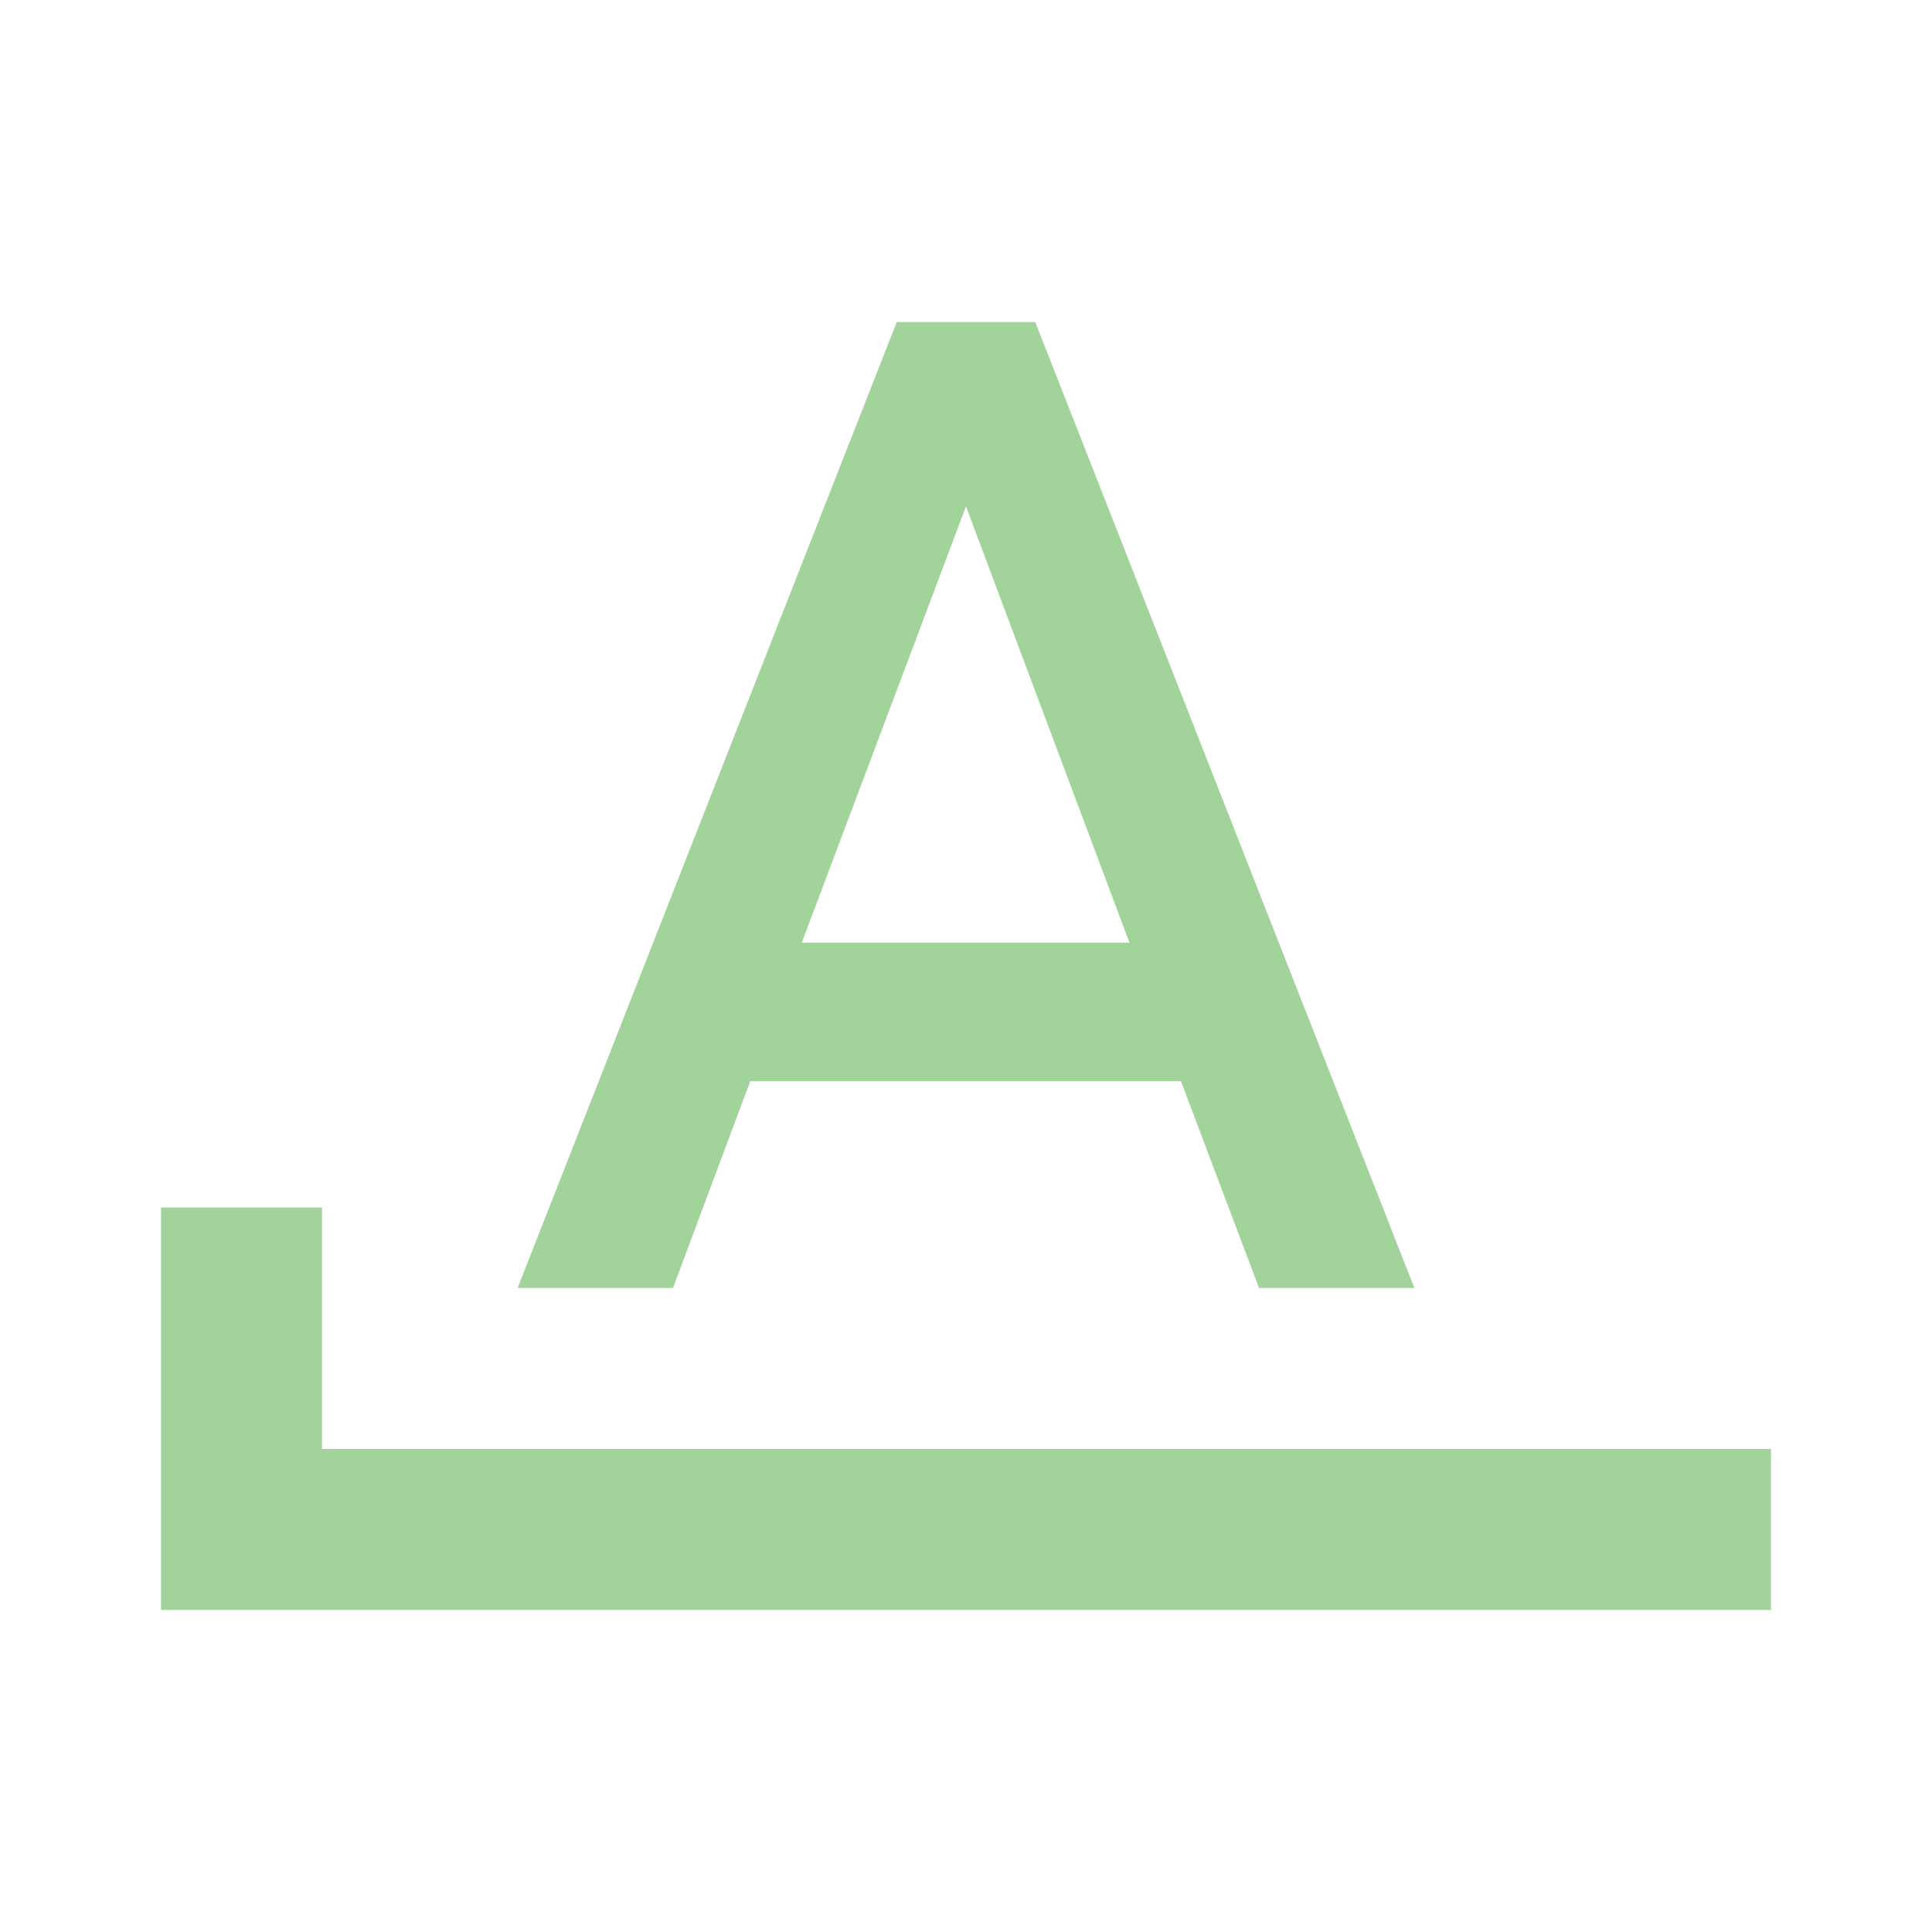
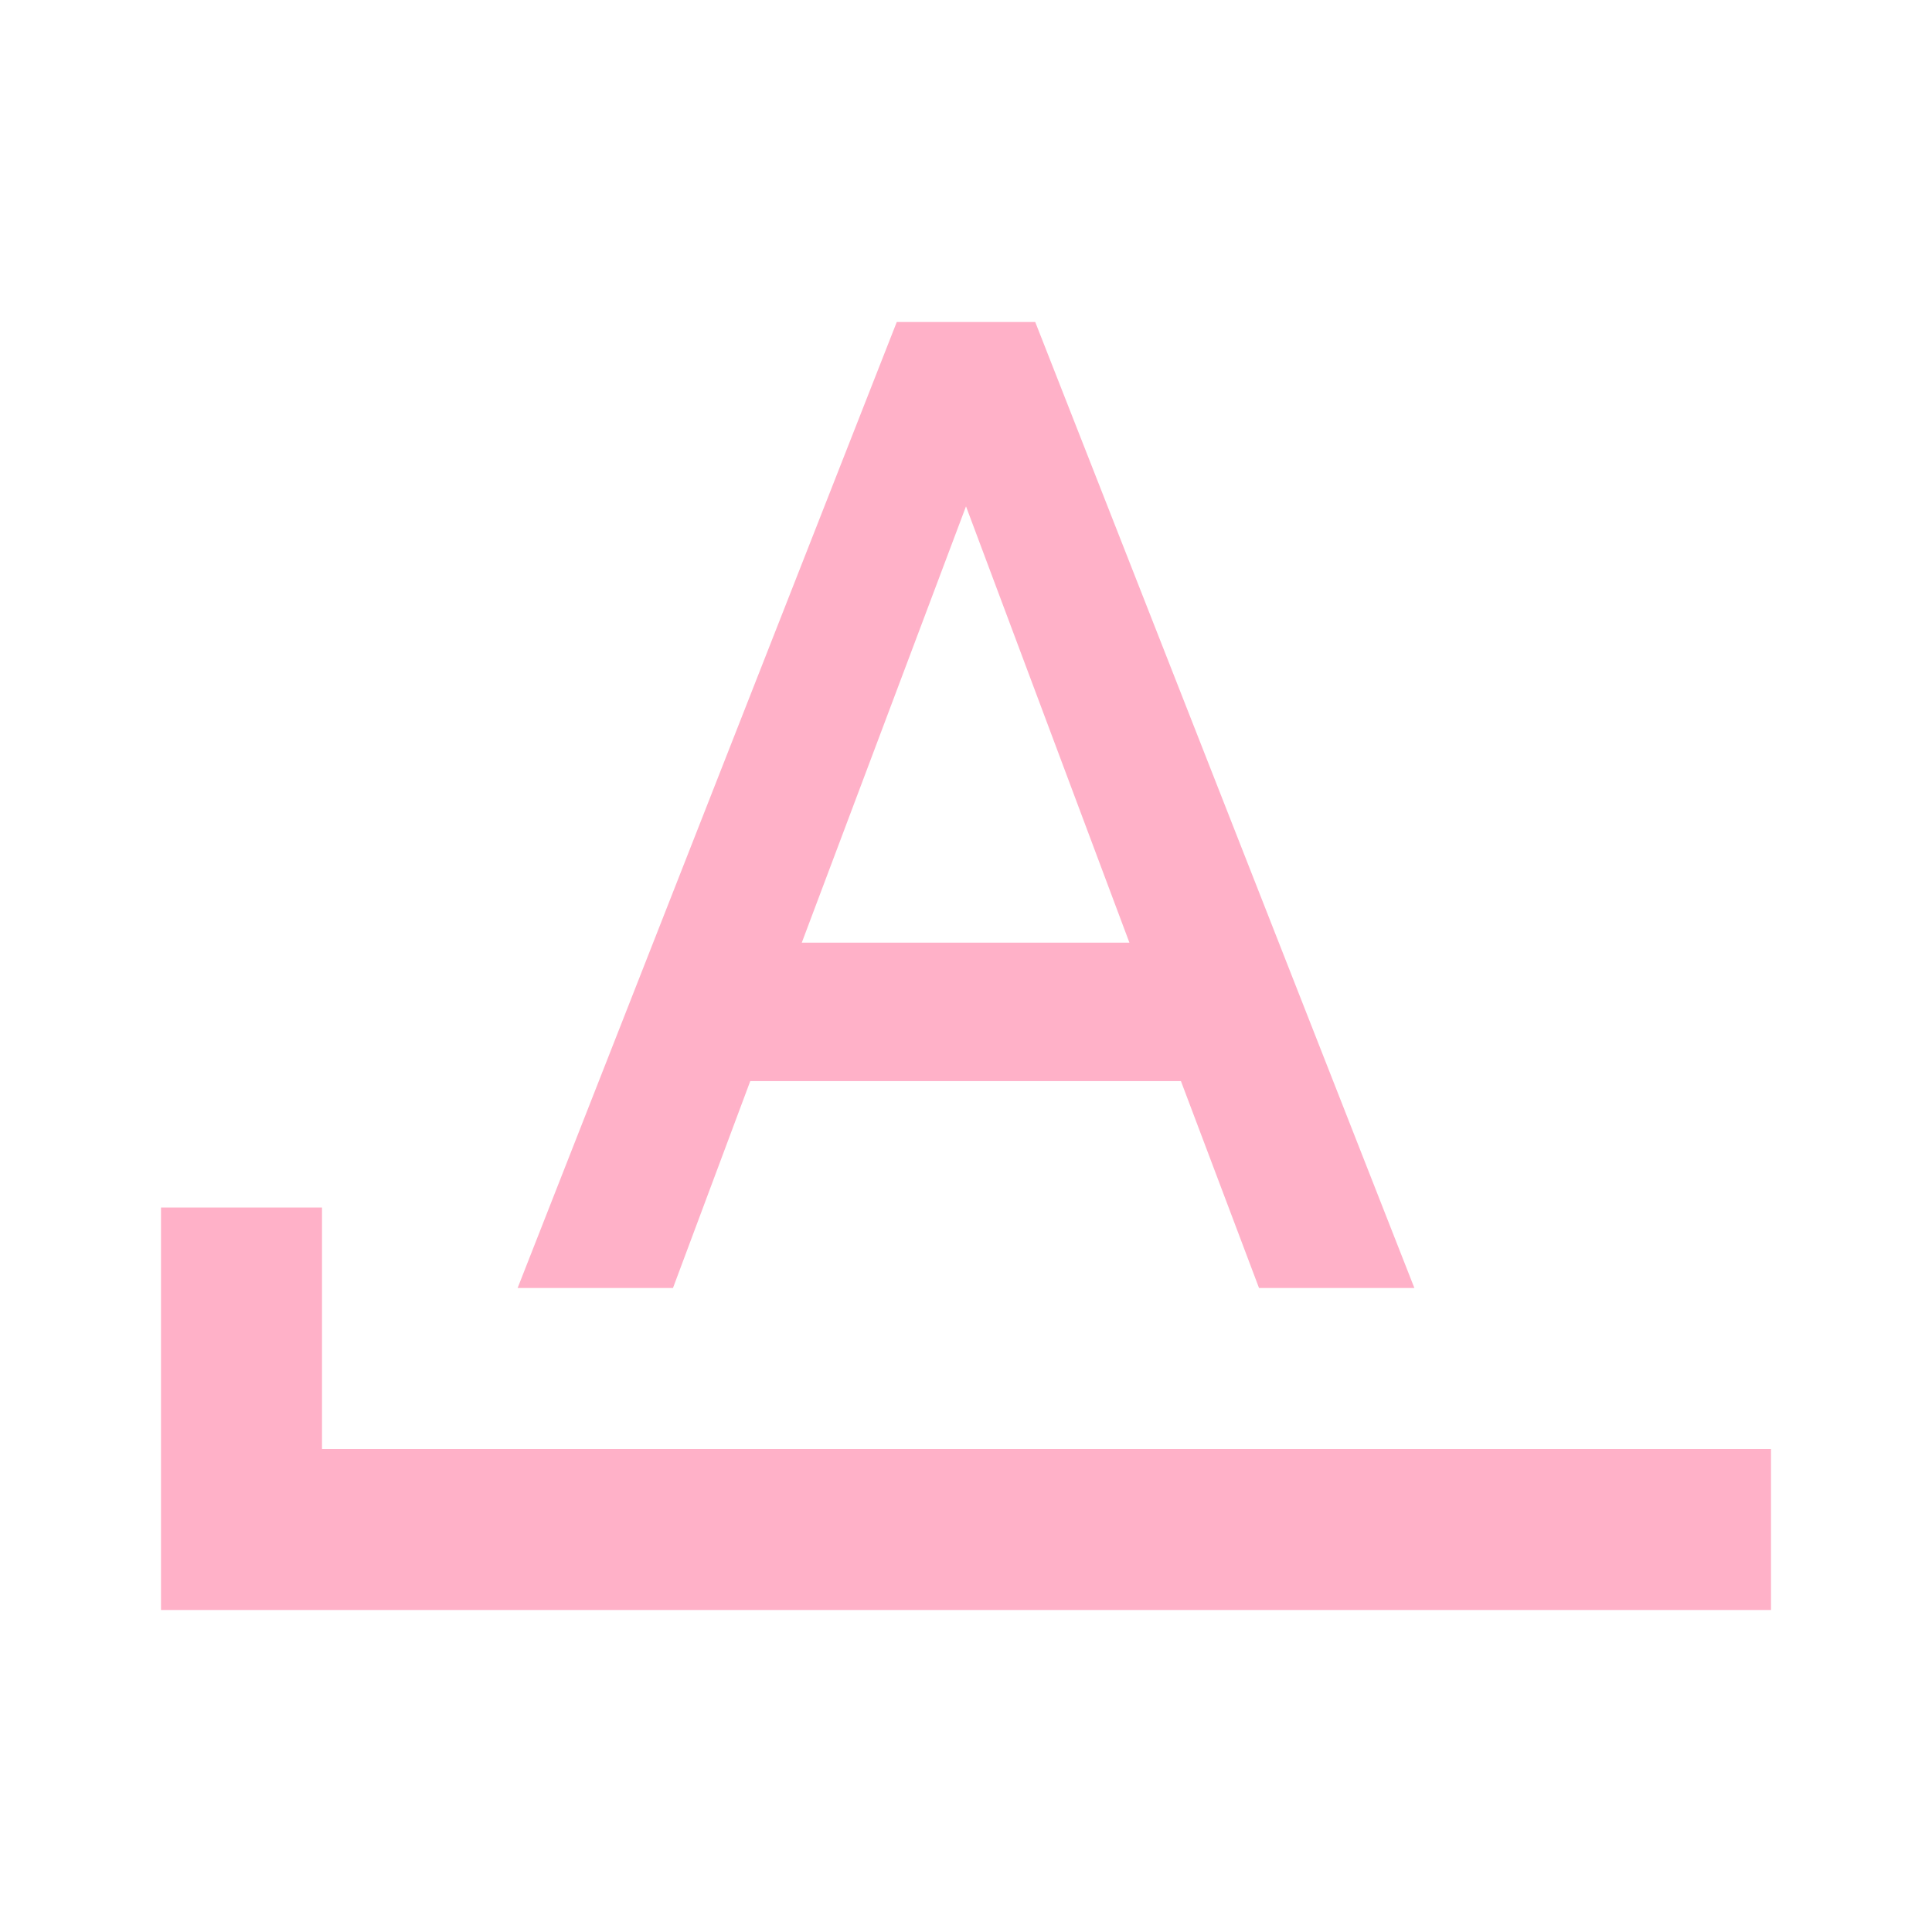
- <svg xmlns="http://www.w3.org/2000/svg" fill="#A1D39A" preserveAspectRatio="xMidYMid meet" id="mdi-format-letter-starts-with" viewBox="0 0 24 24">
+ <svg xmlns="http://www.w3.org/2000/svg" fill="#FFB1C8" preserveAspectRatio="xMidYMid meet" id="mdi-format-letter-starts-with" viewBox="0 0 24 24">
  <path d="M11.14 4L6.43 16H8.36L9.32 13.43H14.67L15.64 16H17.57L12.86 4M12 6.29L14.03 11.71H9.96M4 18V15H2V20H22V18Z" />
</svg>
